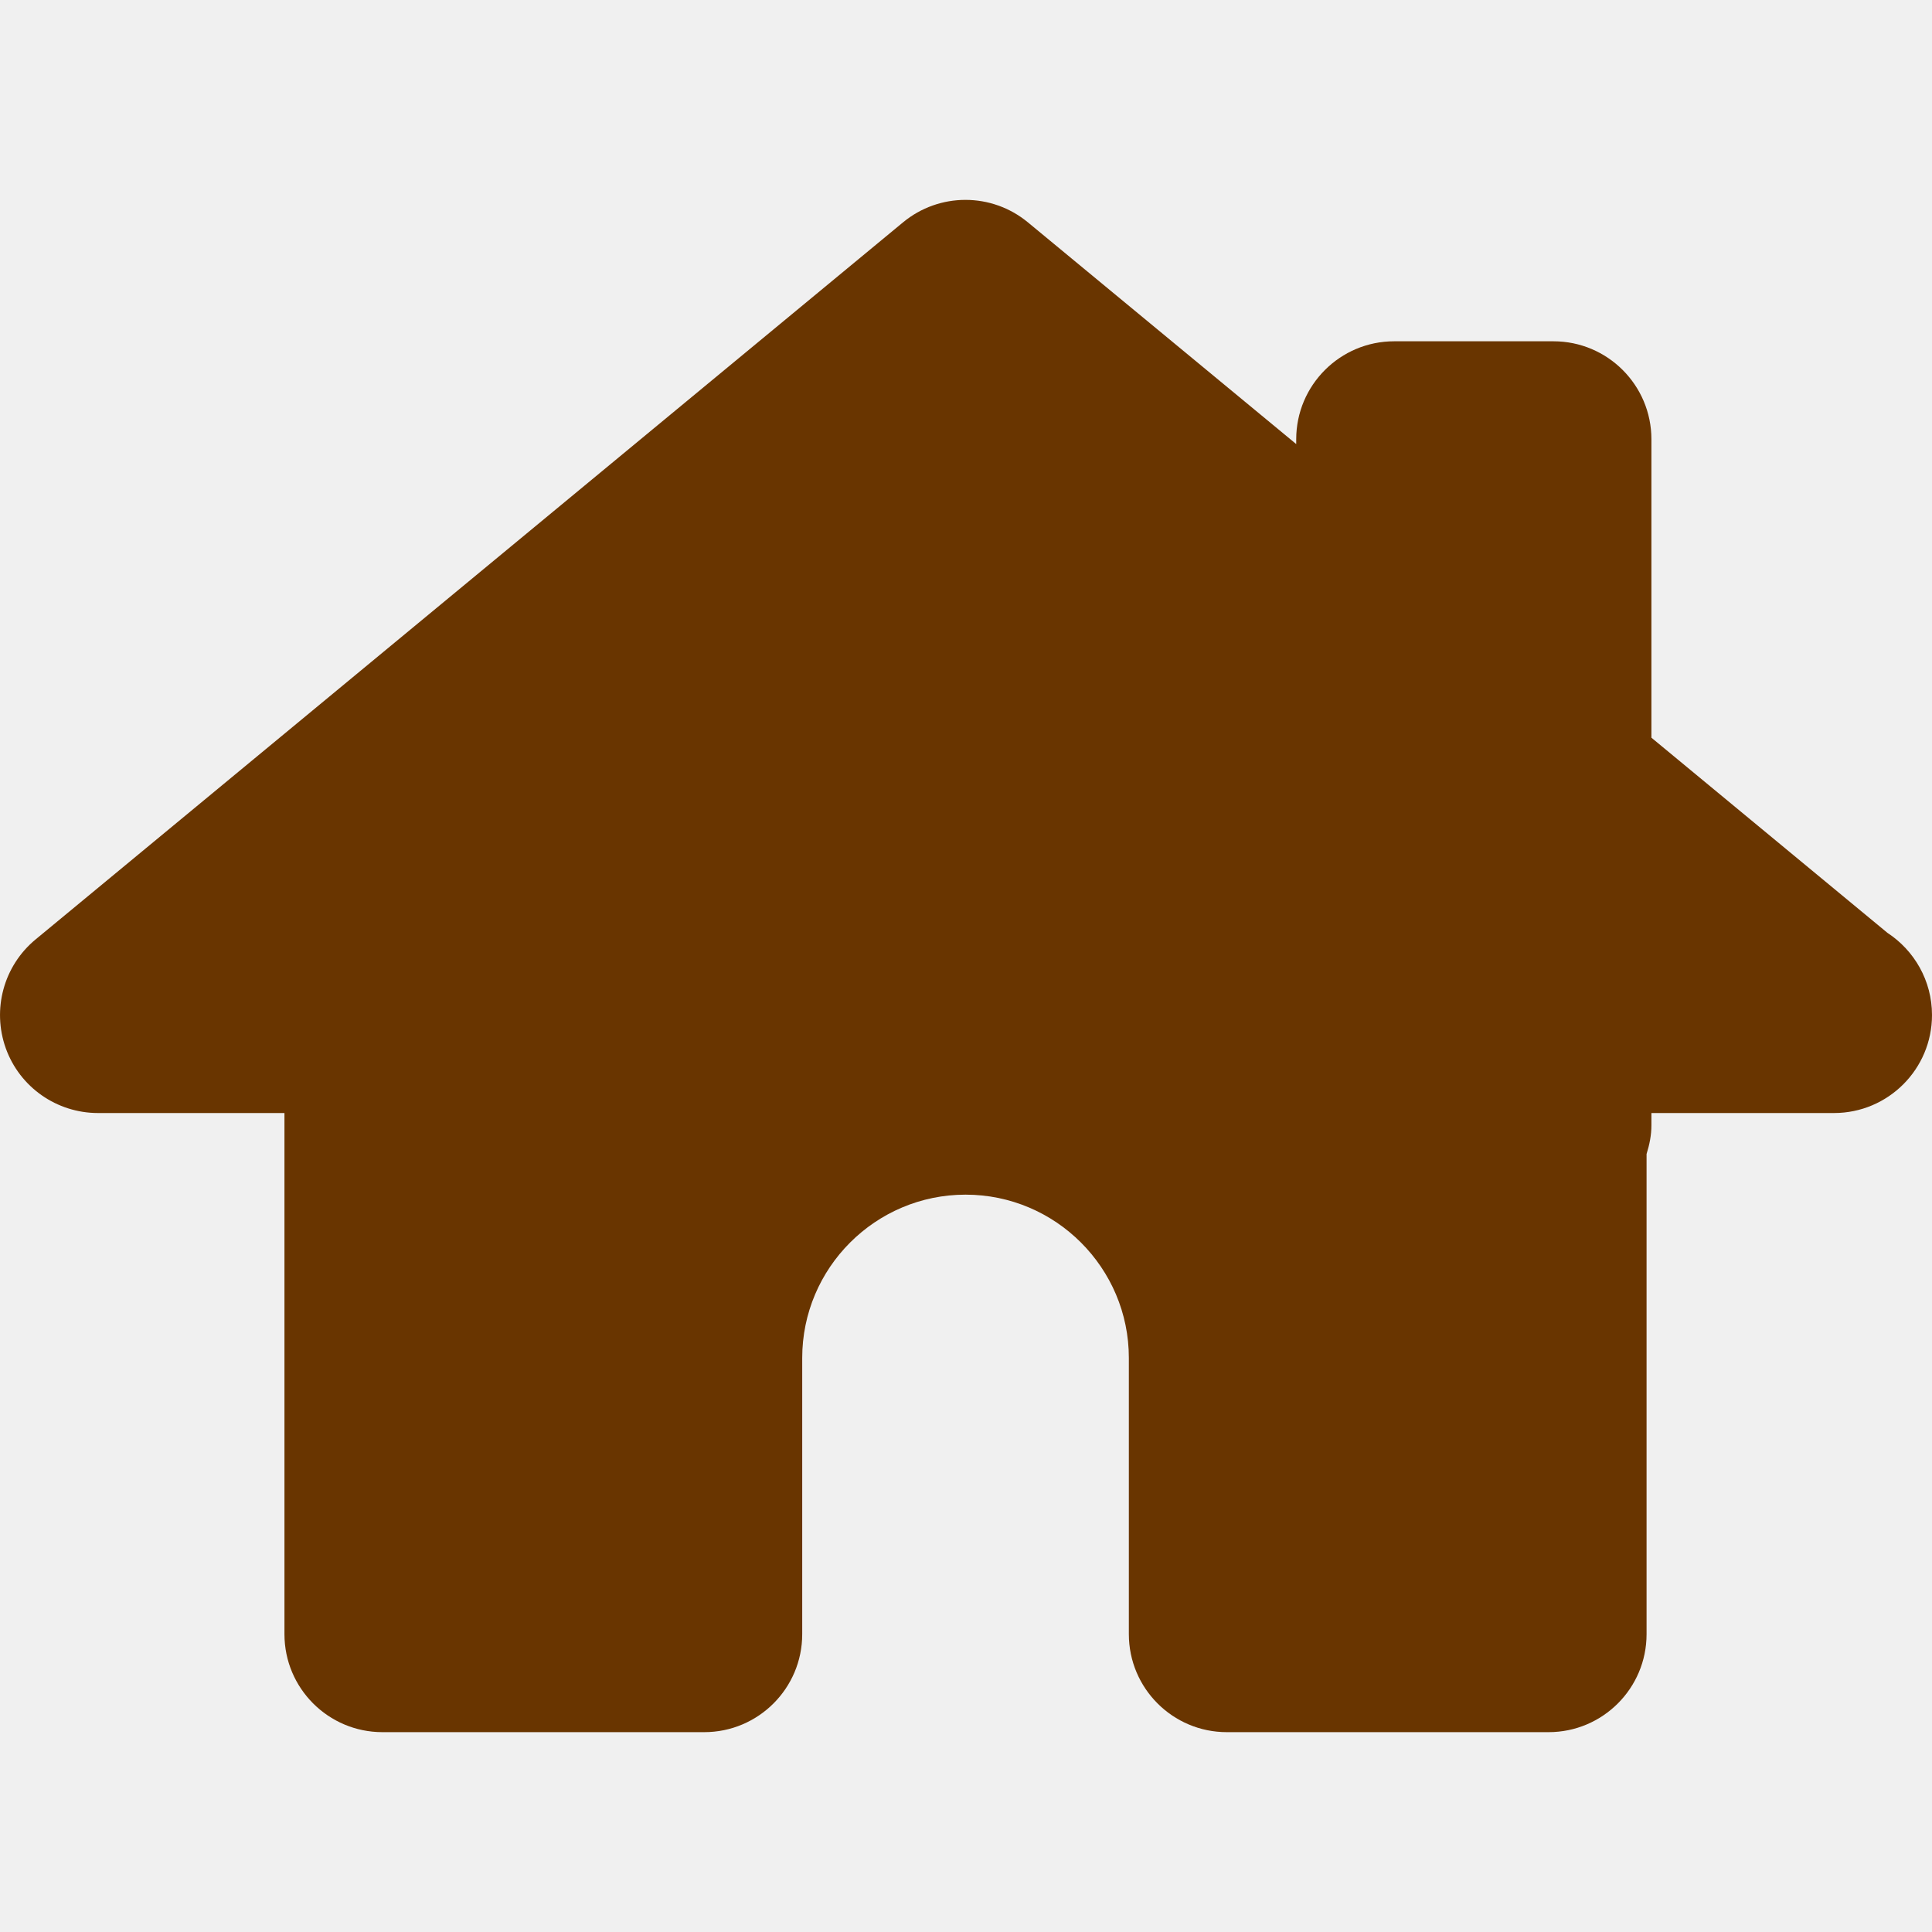
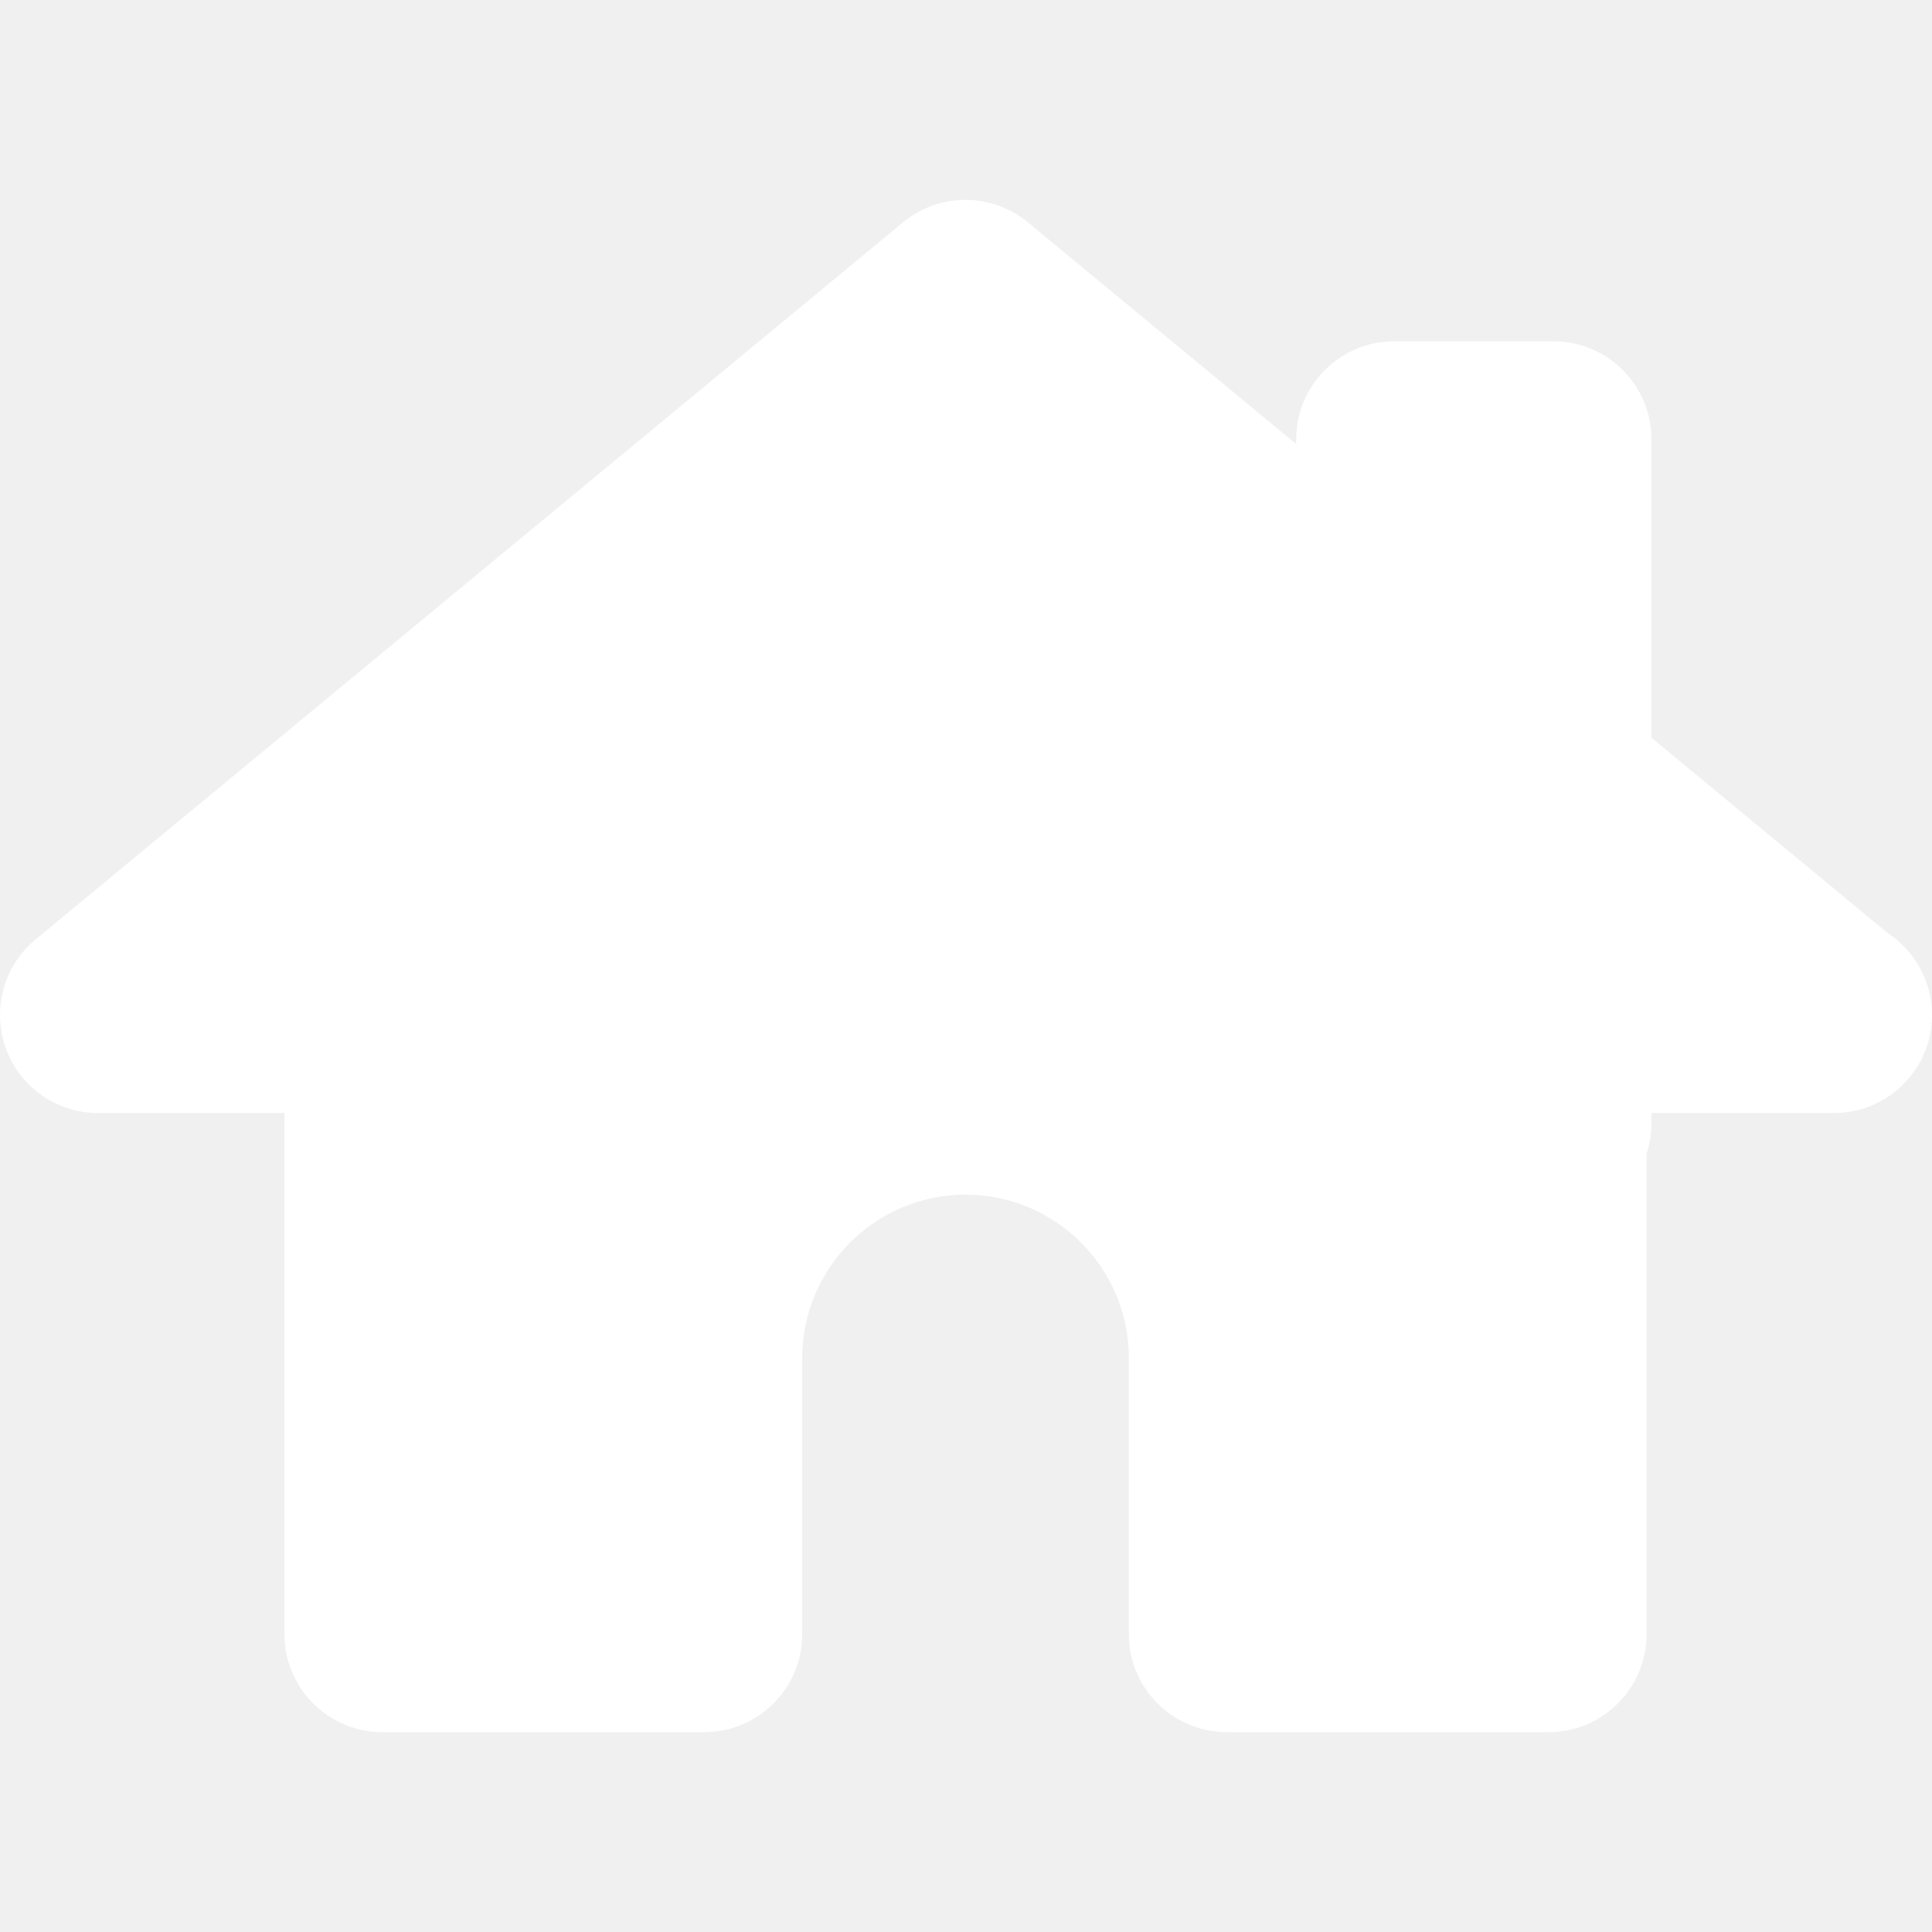
- <svg xmlns="http://www.w3.org/2000/svg" fill="#693500" version="1.1" id="Capa_1" width="800px" height="800px" viewBox="0 0 39.434 39.434" xml:space="preserve">
+ <svg xmlns="http://www.w3.org/2000/svg" fill="#ffffff" version="1.1" id="Capa_1" width="800px" height="800px" viewBox="0 0 39.434 39.434" xml:space="preserve">
  <g>
    <path d="M39.434,20.718c0,1.104-0.896,2-2,2c-0.005,0-0.012,0-0.021,0h-3.706v0.249c0,0.206-0.04,0.399-0.099,0.587v9.801   c0,1.104-0.896,2-2,2h-6.567c-1.104,0-2-0.896-2-2v-5.638c0-1.838-1.496-3.333-3.333-3.333c-1.838,0-3.334,1.495-3.334,3.333v5.638   c0,1.104-0.896,2-2,2H7.806c-1.104,0-2-0.896-2-2V22.718H2.001c-0.844,0-1.598-0.528-1.883-1.322   c-0.284-0.795-0.043-1.682,0.607-2.22L18.432,4.538c0.74-0.611,1.808-0.611,2.548,0l5.477,4.526V8.966c0-1.104,0.896-2,2-2h3.25   c1.104,0,2,0.896,2,2v6.091l4.817,3.983C39.071,19.398,39.434,20.016,39.434,20.718z" />
  </g>
</svg>
